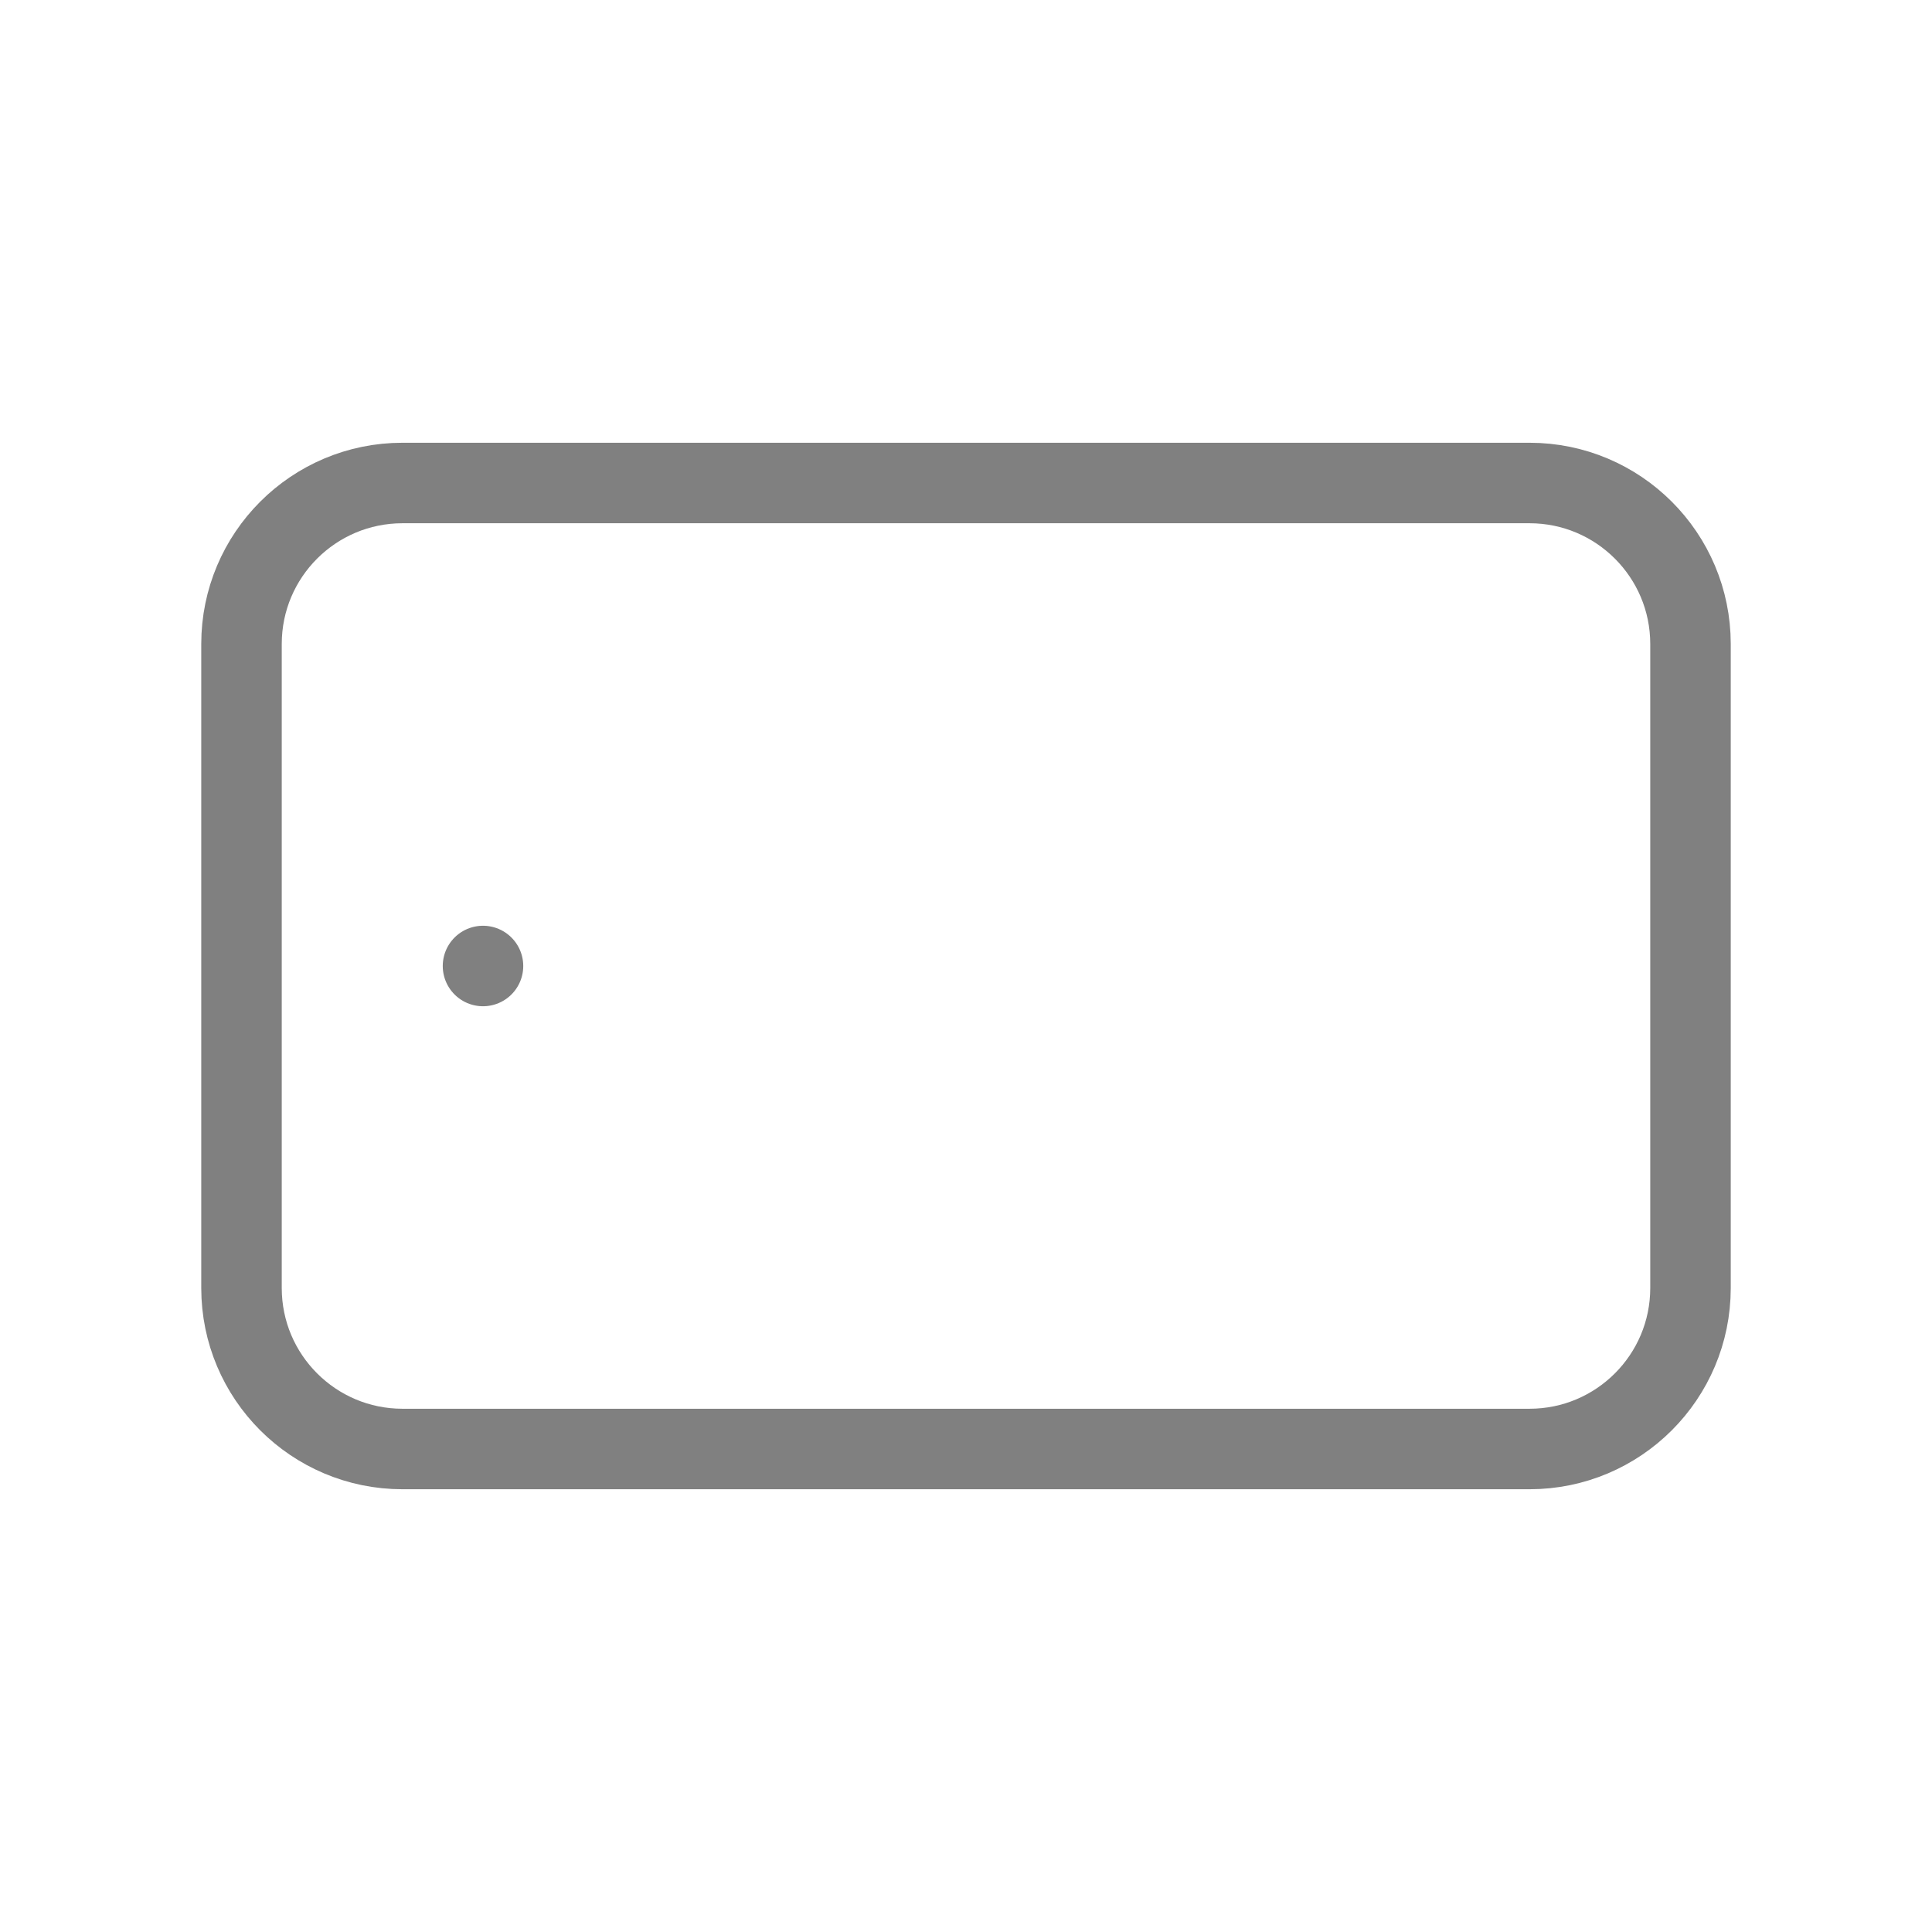
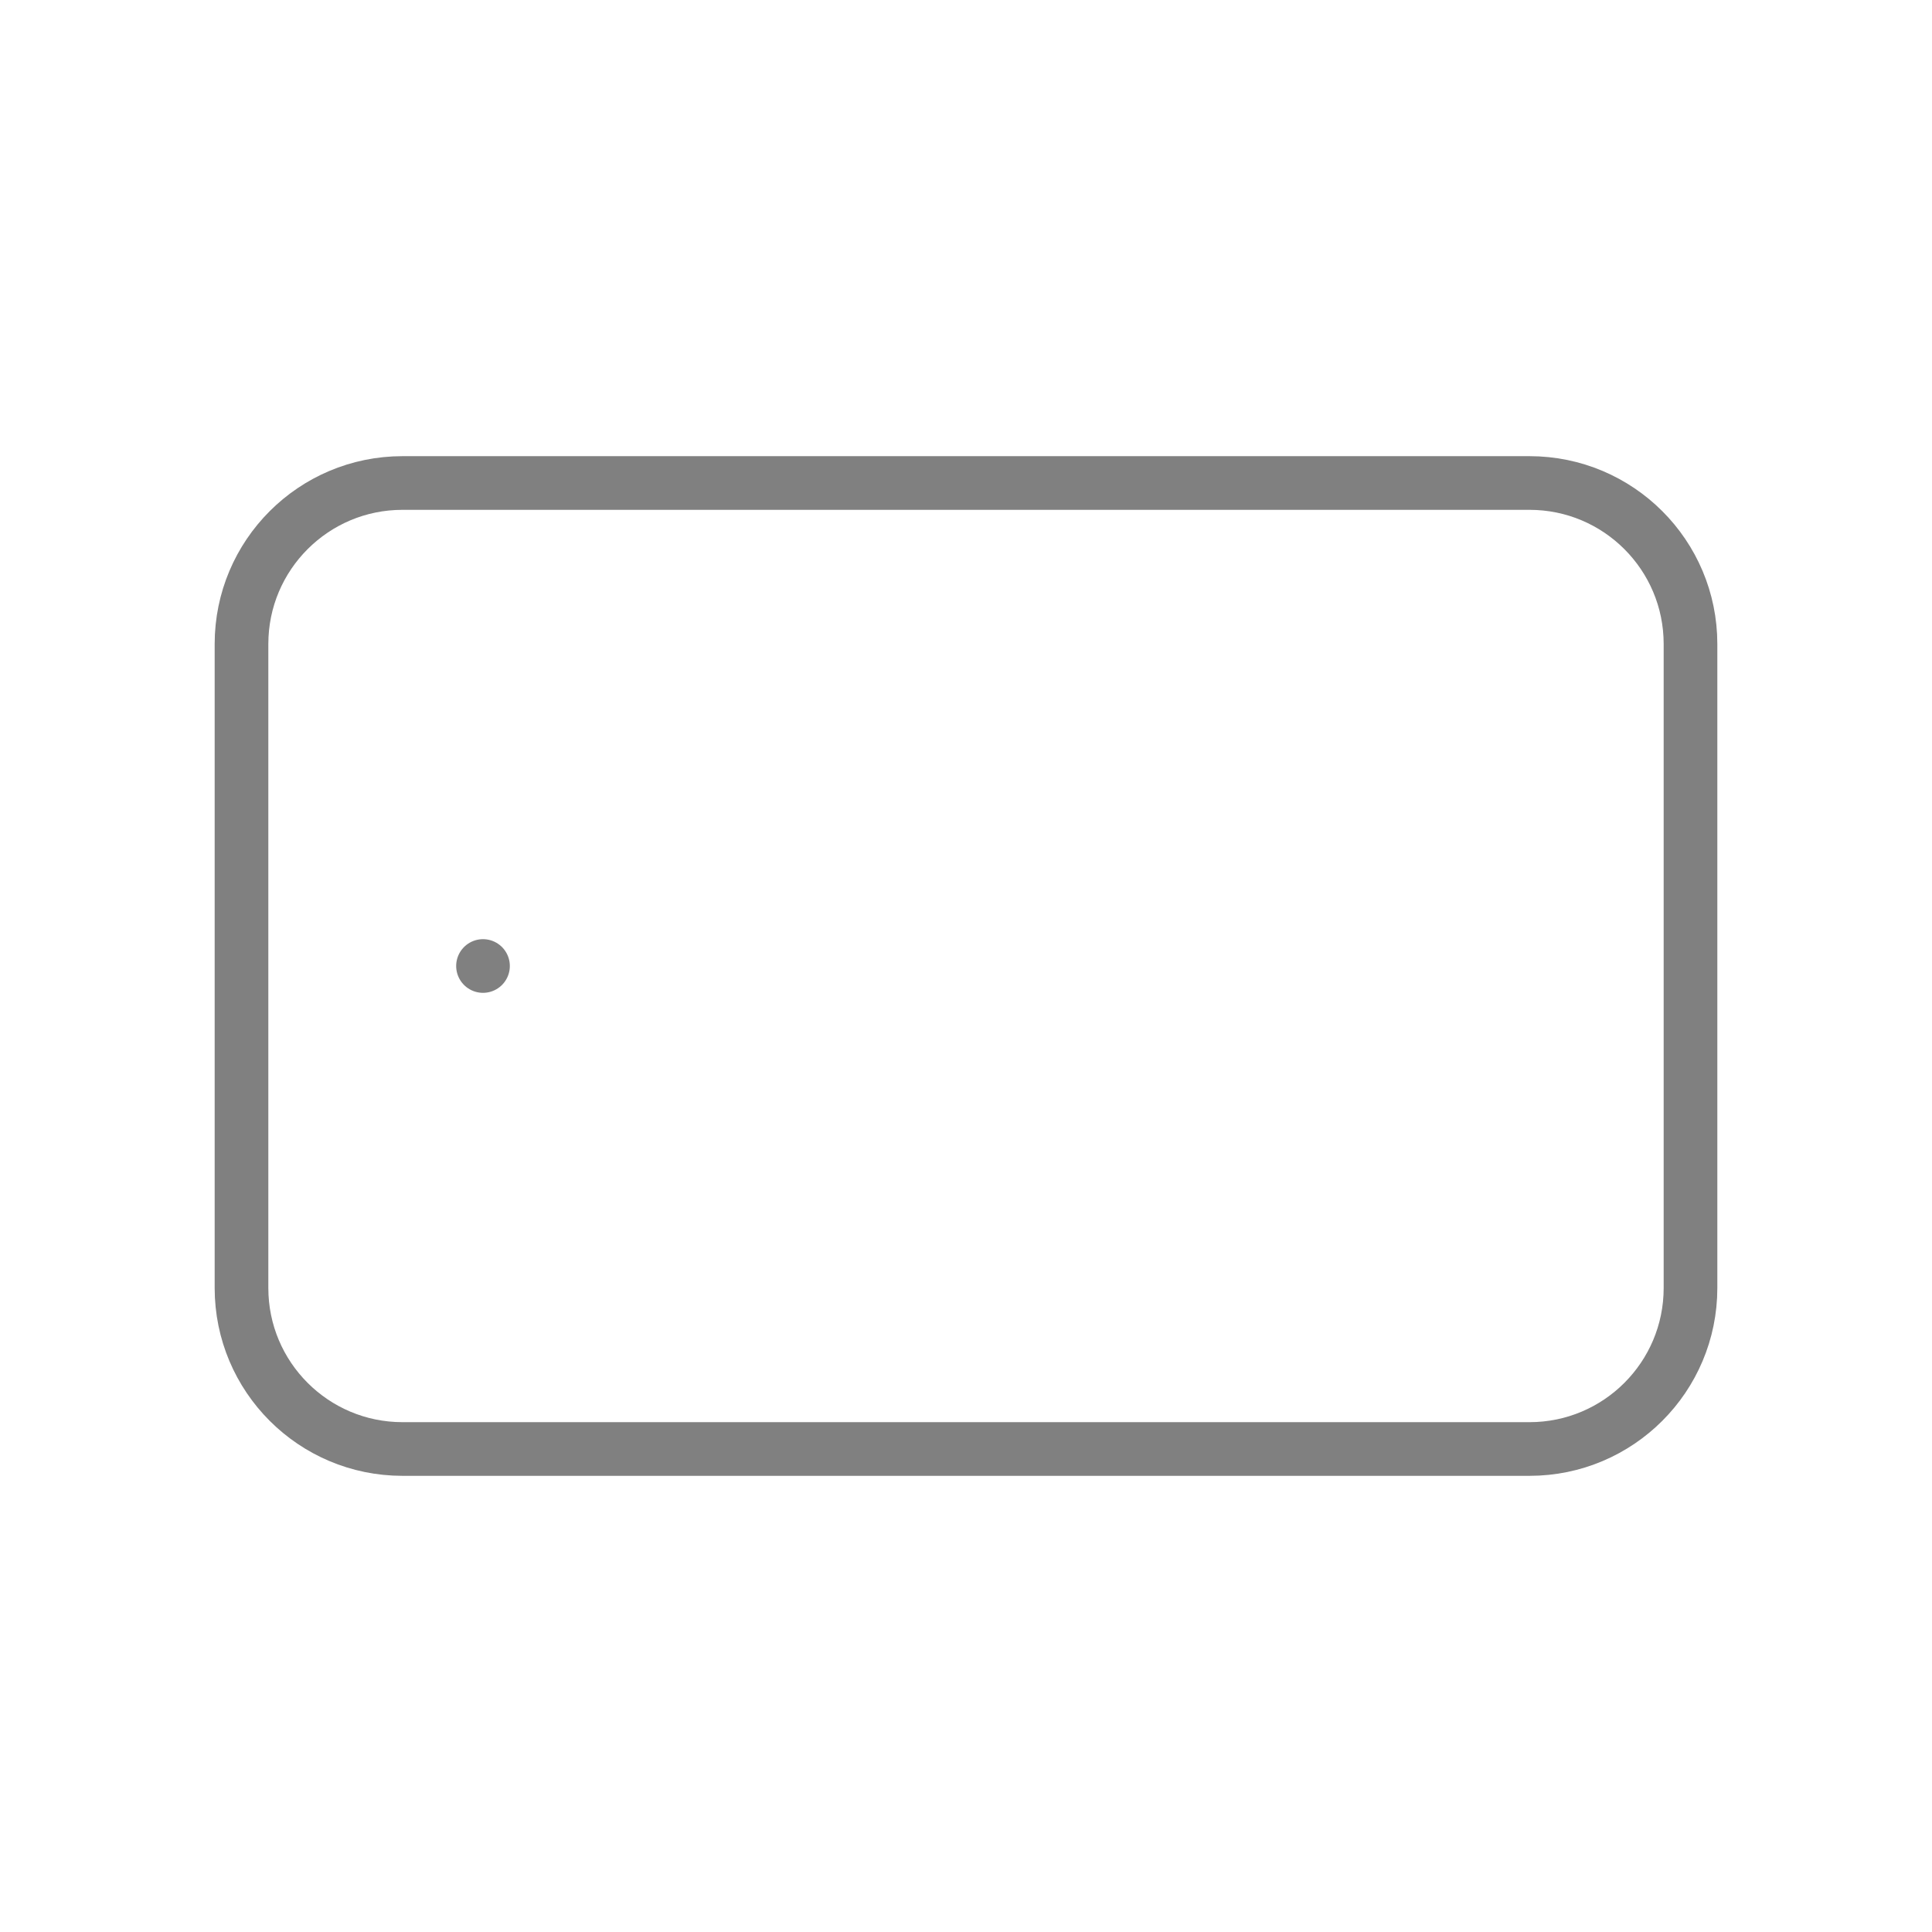
- <svg xmlns="http://www.w3.org/2000/svg" width="36px" height="36px" viewBox="0 0 24 24" fill="none" stroke="gray" stroke-width="1" stroke-linecap="round" stroke-linejoin="round">
+ <svg xmlns="http://www.w3.org/2000/svg" class="scada-icon" width="36px" height="36px" viewBox="0 0 24 24" fill="none" stroke="gray" stroke-width="1" stroke-linecap="round" stroke-linejoin="round">
+   <style>
+ 		.scada-icon * {
+ 			vector-effect: non-scaling-stroke;
+ 		}
+ 	</style>
  <rect x="3" y="6" width="18" height="12" rx="2" ry="2" />
  <line x1="6" y1="12" x2="6" y2="12" />
</svg>
